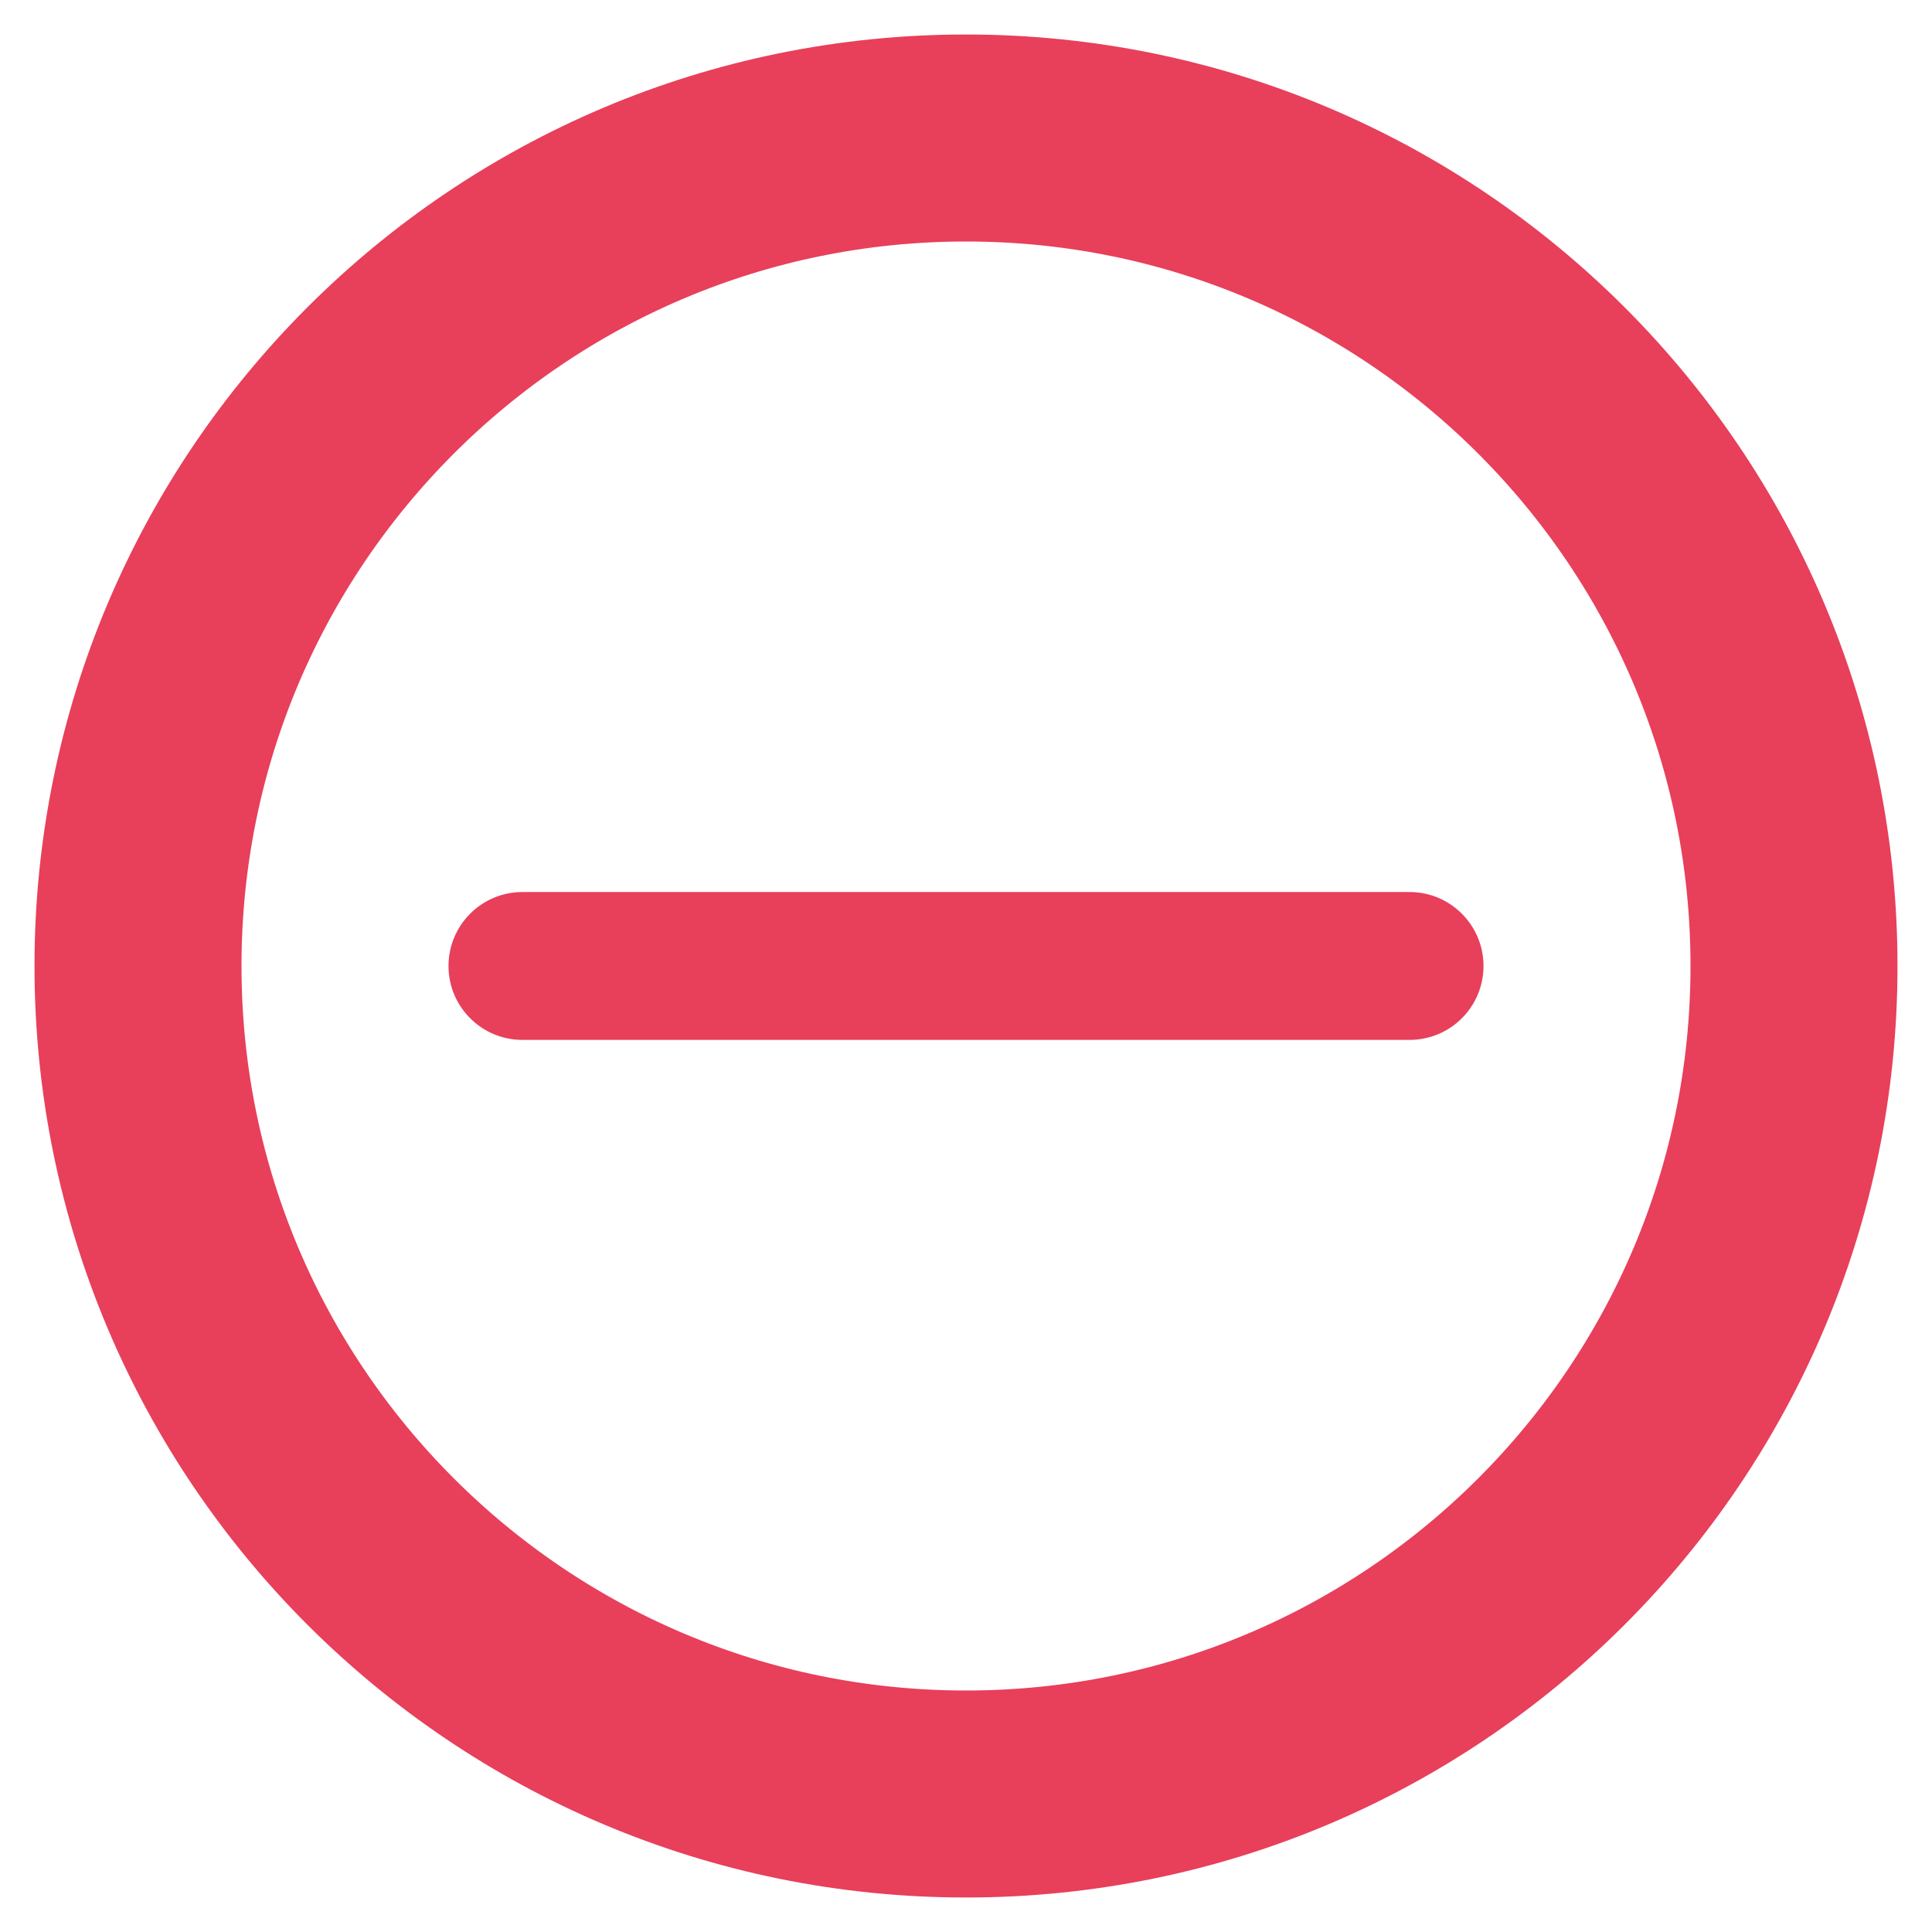
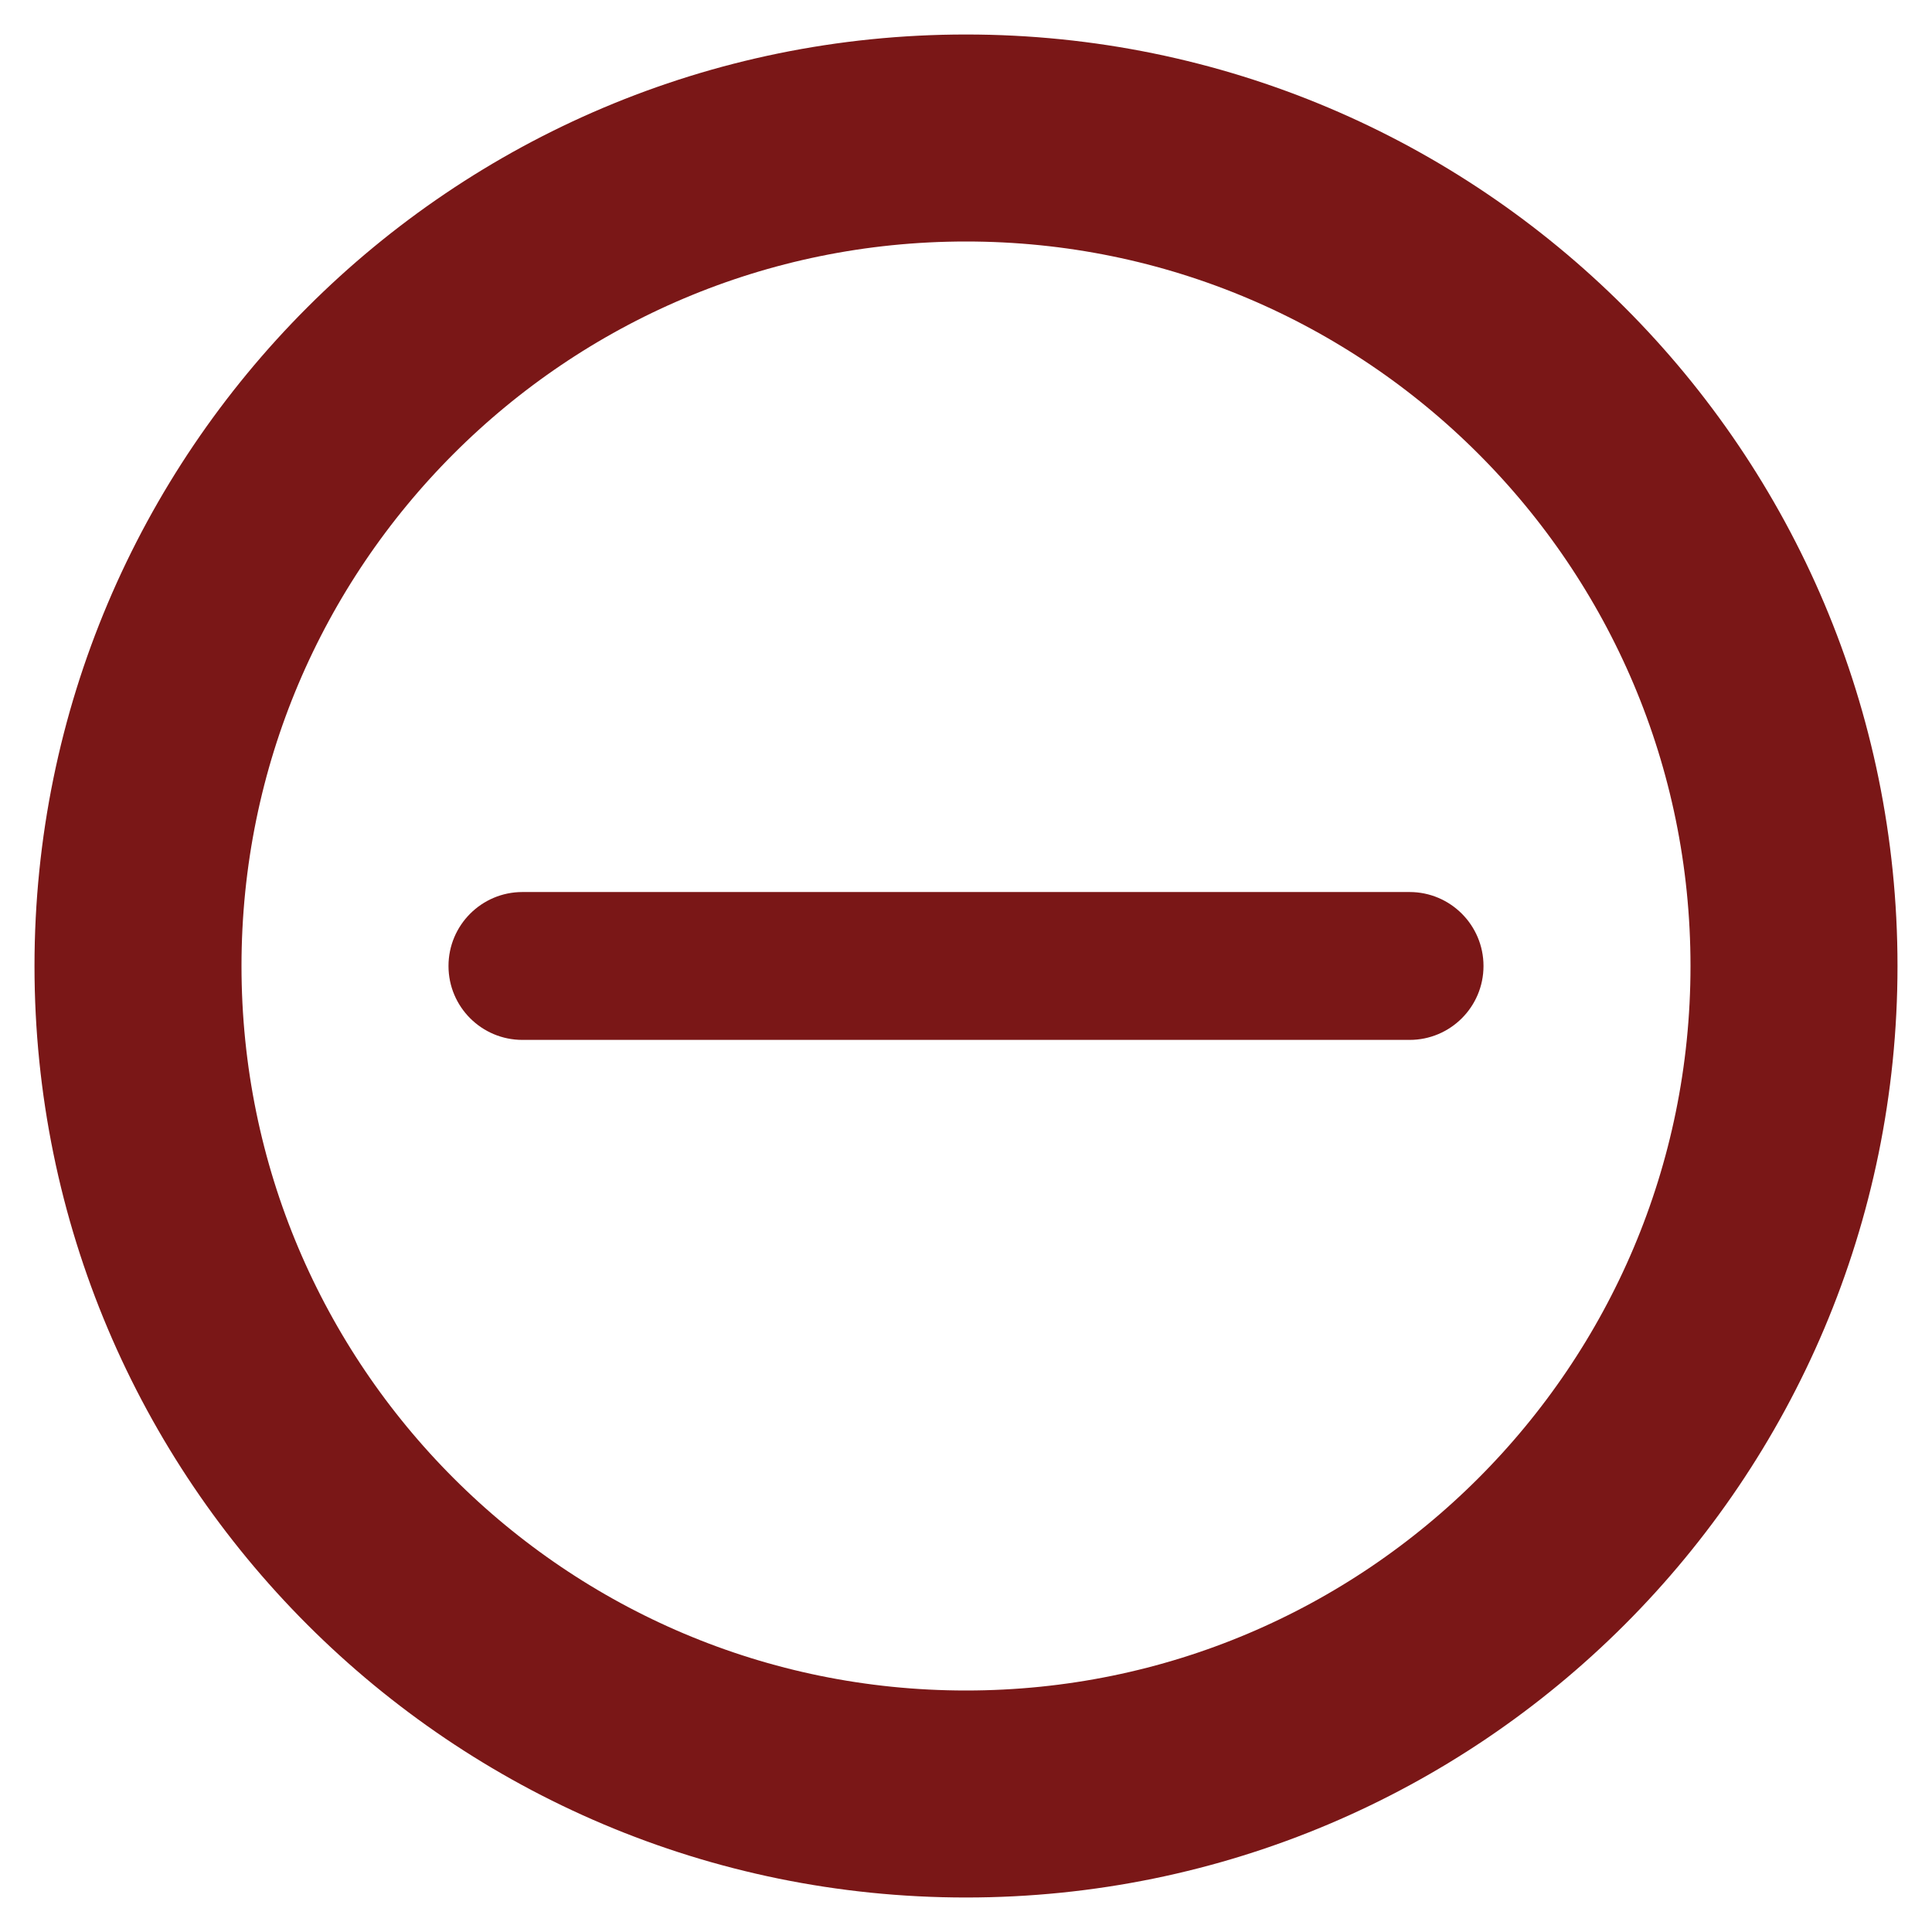
<svg xmlns="http://www.w3.org/2000/svg" width="28" height="28" viewBox="0 0 28 28" fill="none">
-   <path d="M14 2C7.373 2 2 7.373 2 14C2 20.627 7.373 26 14 26C20.627 26 26 20.627 26 14C26 7.373 20.627 2 14 2Z" stroke="#E83F5B" stroke-width="3" stroke-linecap="round" stroke-linejoin="round" />
-   <path d="M7.571 15.071C6.98 15.071 6.5 14.592 6.5 14V14C6.5 13.408 6.98 12.928 7.571 12.928L20.429 12.928C21.02 12.928 21.5 13.408 21.5 14V14C21.5 14.592 21.02 15.071 20.429 15.071L7.571 15.071Z" fill="#E83F5B" />
+   <path d="M14 2C7.373 2 2 7.373 2 14C2 20.627 7.373 26 14 26C20.627 26 26 20.627 26 14C26 7.373 20.627 2 14 2Z" stroke="#7a1717" stroke-width="3" stroke-linecap="round" stroke-linejoin="round" />
+   <path d="M7.571 15.071C6.98 15.071 6.5 14.592 6.5 14V14C6.5 13.408 6.98 12.928 7.571 12.928L20.429 12.928C21.02 12.928 21.5 13.408 21.5 14V14C21.5 14.592 21.02 15.071 20.429 15.071L7.571 15.071Z" fill="#7a1717" />
</svg>
